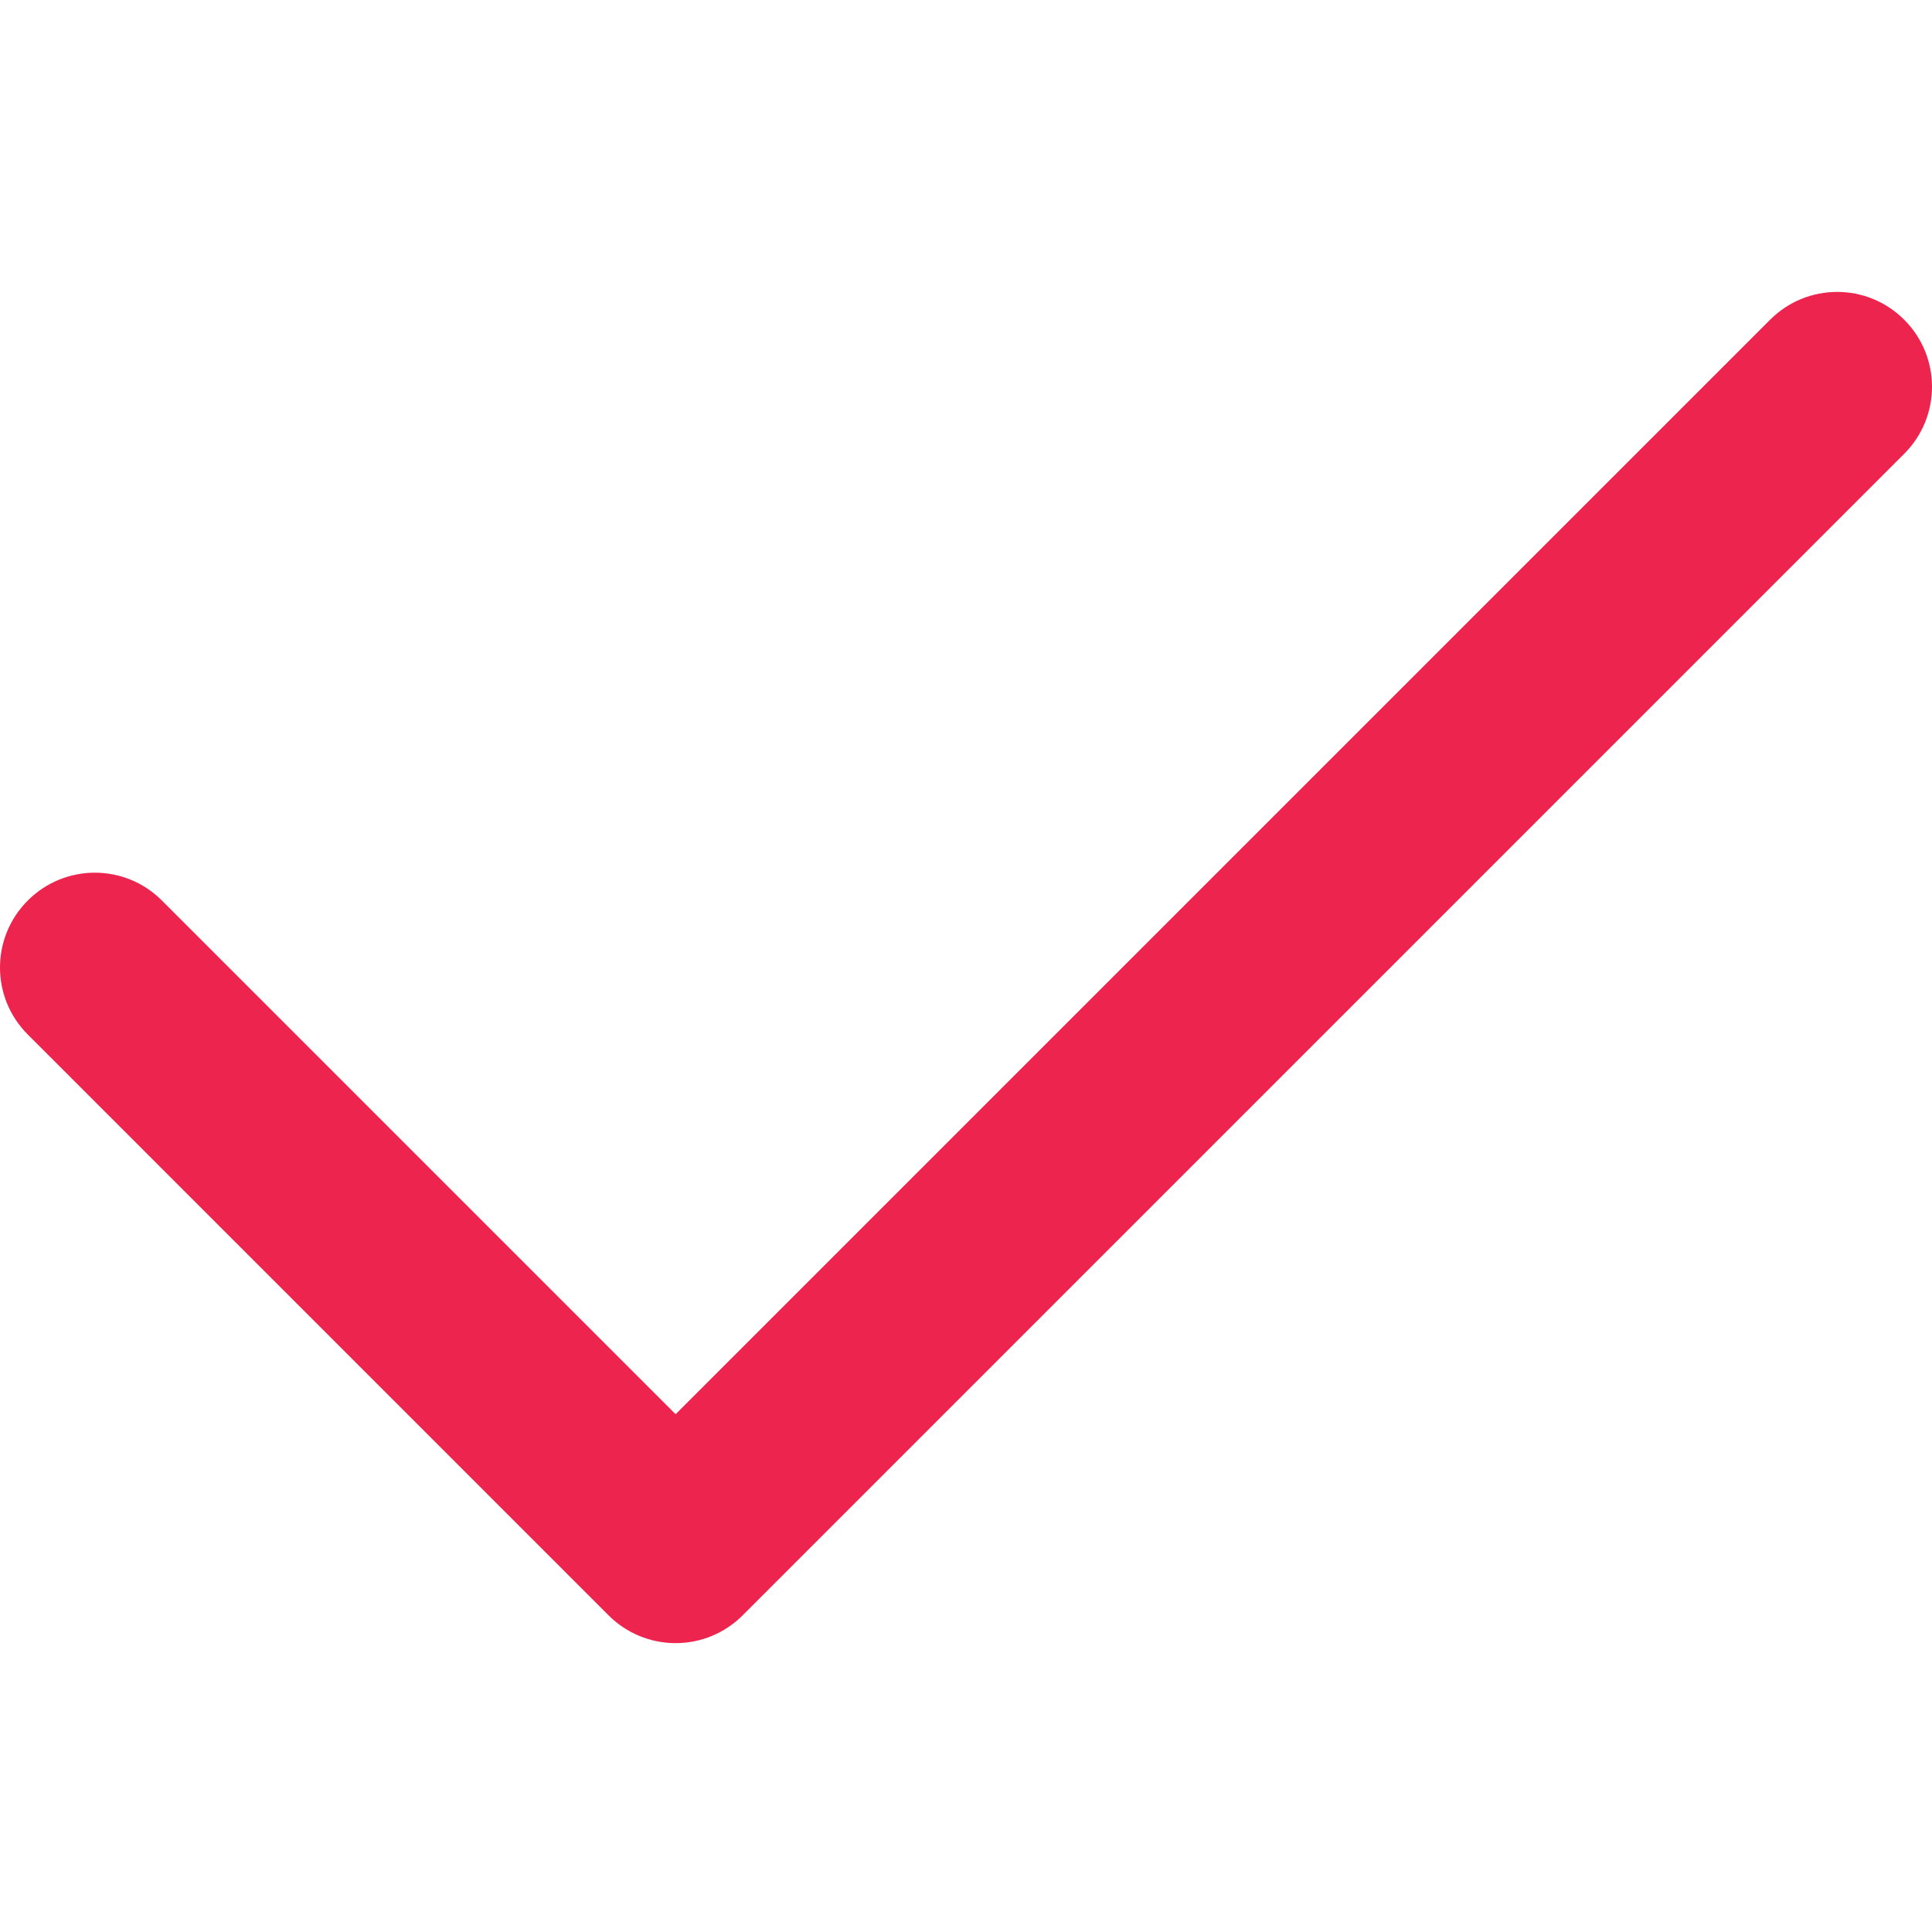
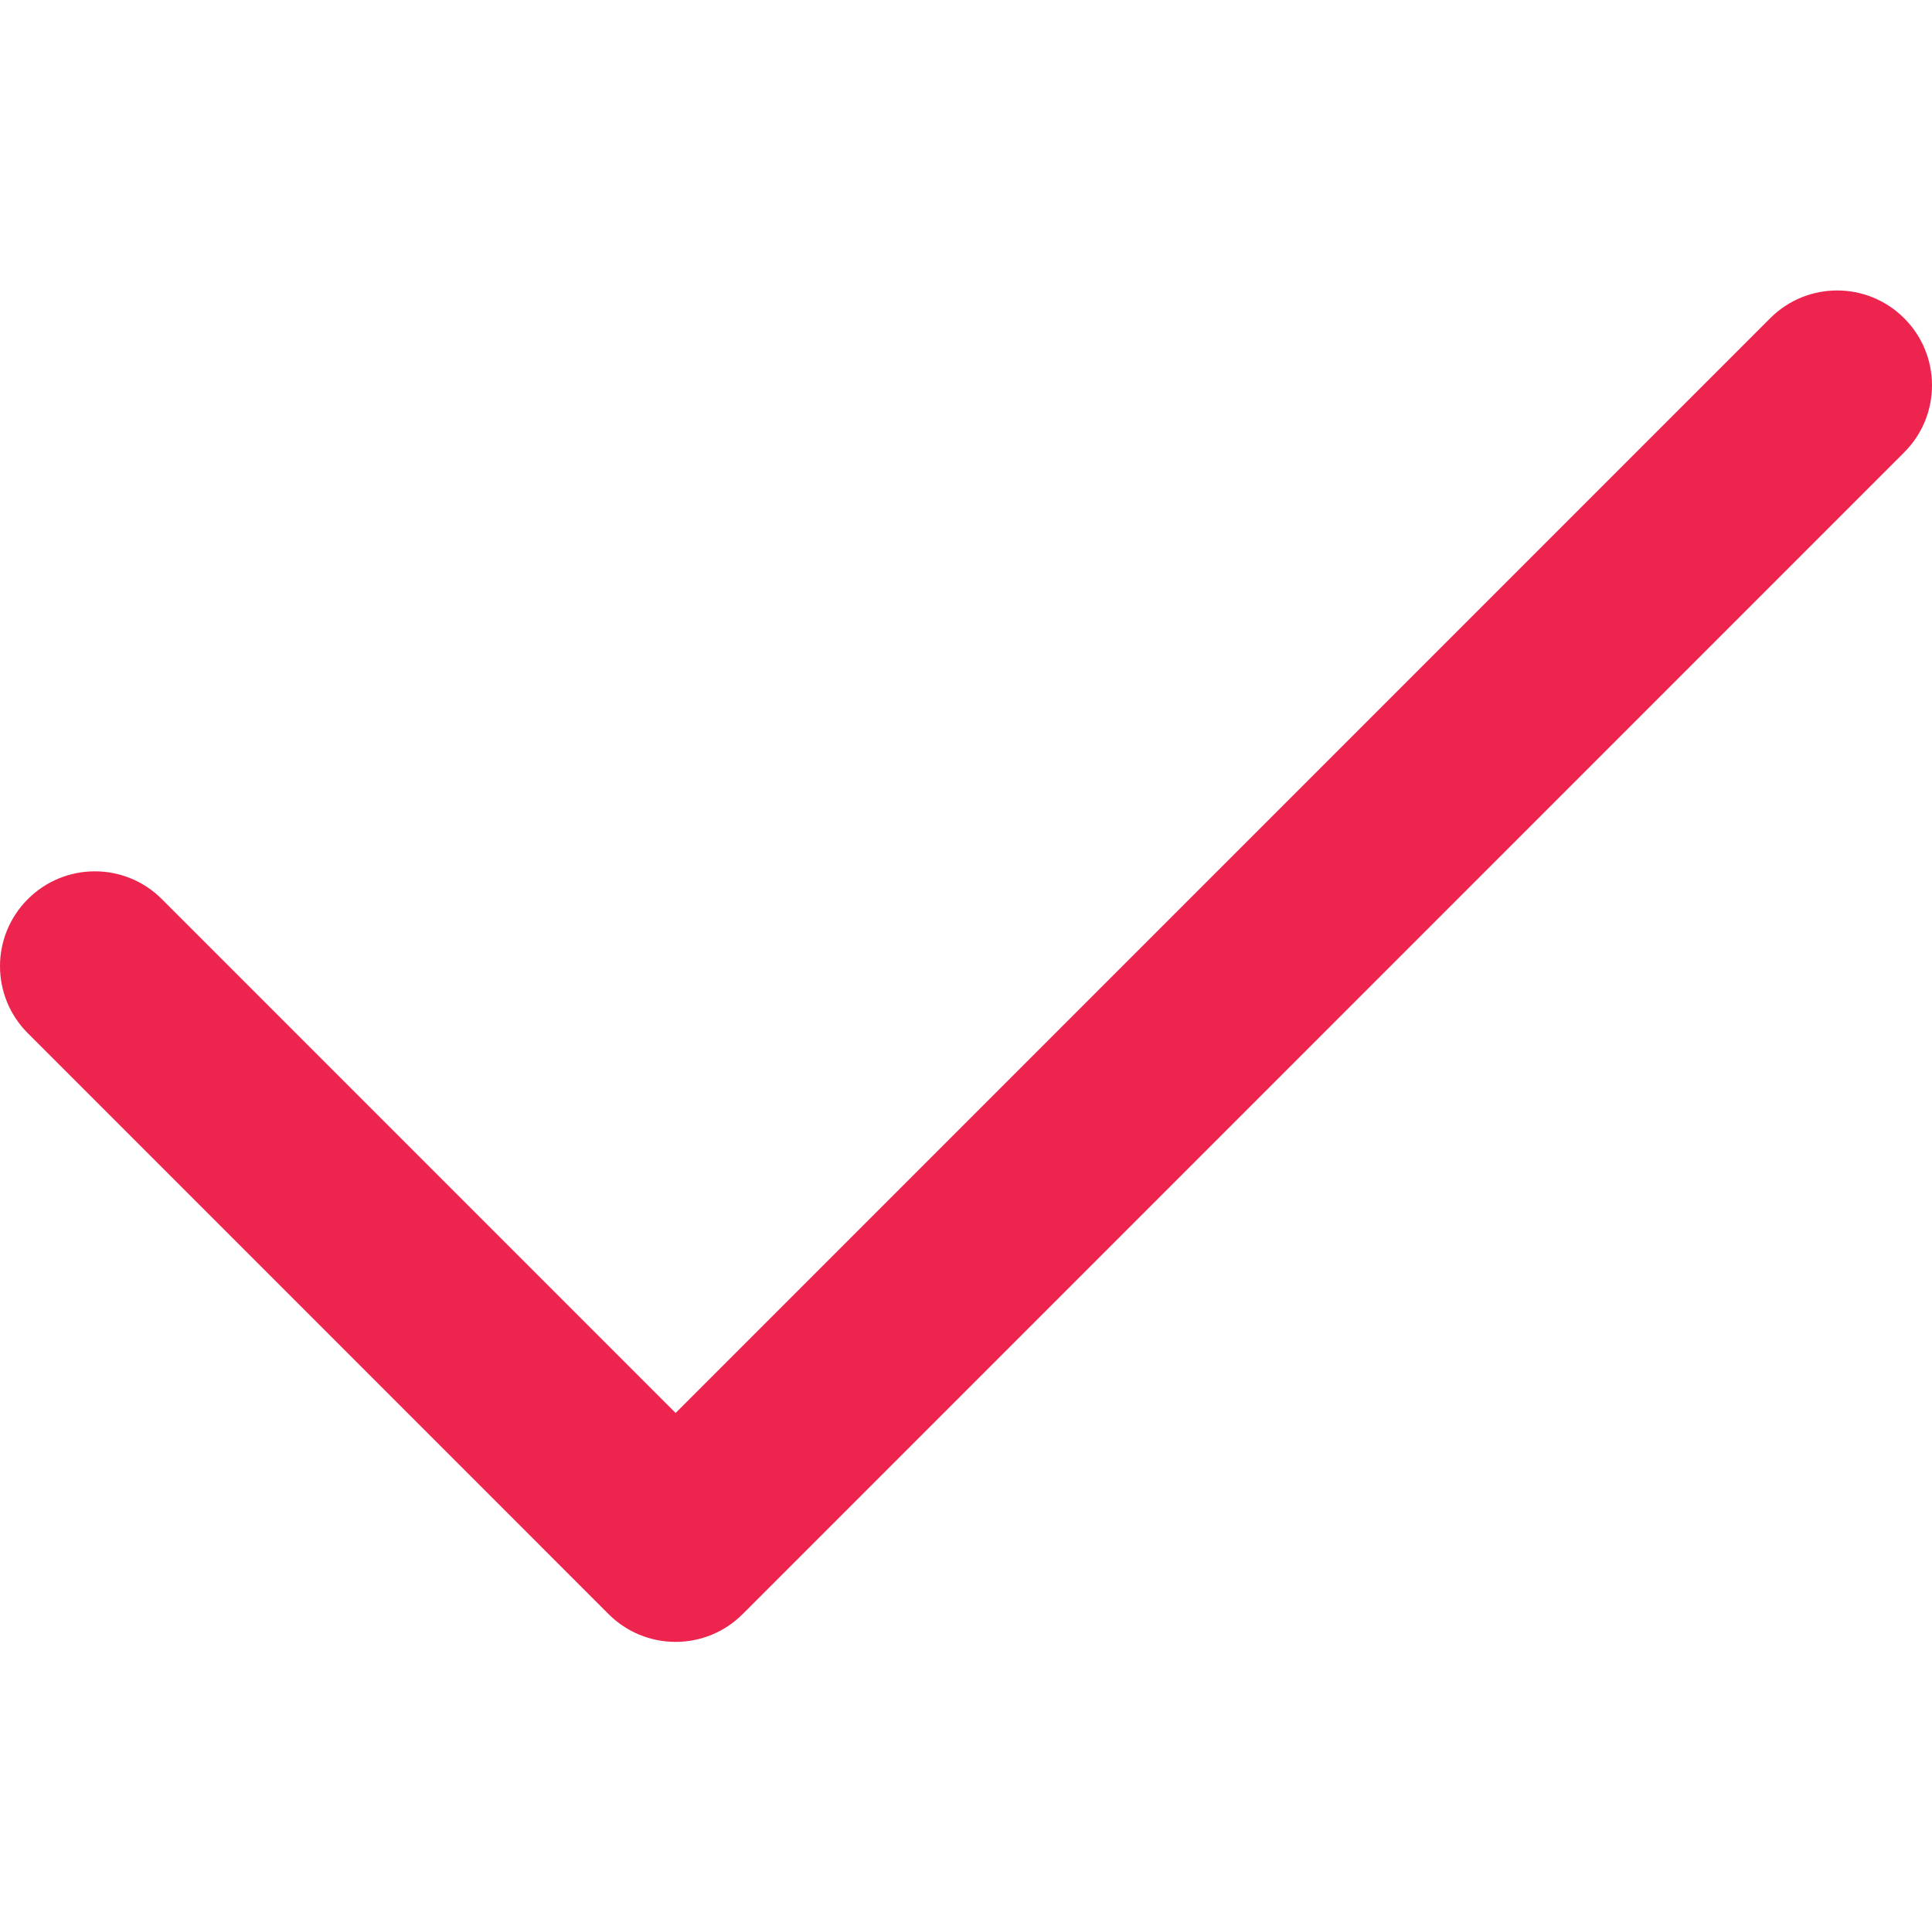
- <svg xmlns="http://www.w3.org/2000/svg" height="512" viewBox="0 -65 434.677 434" width="512">
+ <svg xmlns="http://www.w3.org/2000/svg" viewBox="0 -65 434.677 434">
  <path d="M152.004 304.344a21.273 21.273 0 01-15.082-6.25L6.258 167.426c-8.344-8.34-8.344-21.824 0-30.164 8.34-8.34 21.82-8.34 30.164 0l115.582 115.582L398.258 6.594c8.34-8.34 21.82-8.34 30.164 0 8.34 8.343 8.34 21.824 0 30.168L167.09 298.094a21.282 21.282 0 01-15.086 6.25zm0 0" data-original="#000000" class="active-path" data-old_color="#000000" fill="#ED254E" />
</svg>
